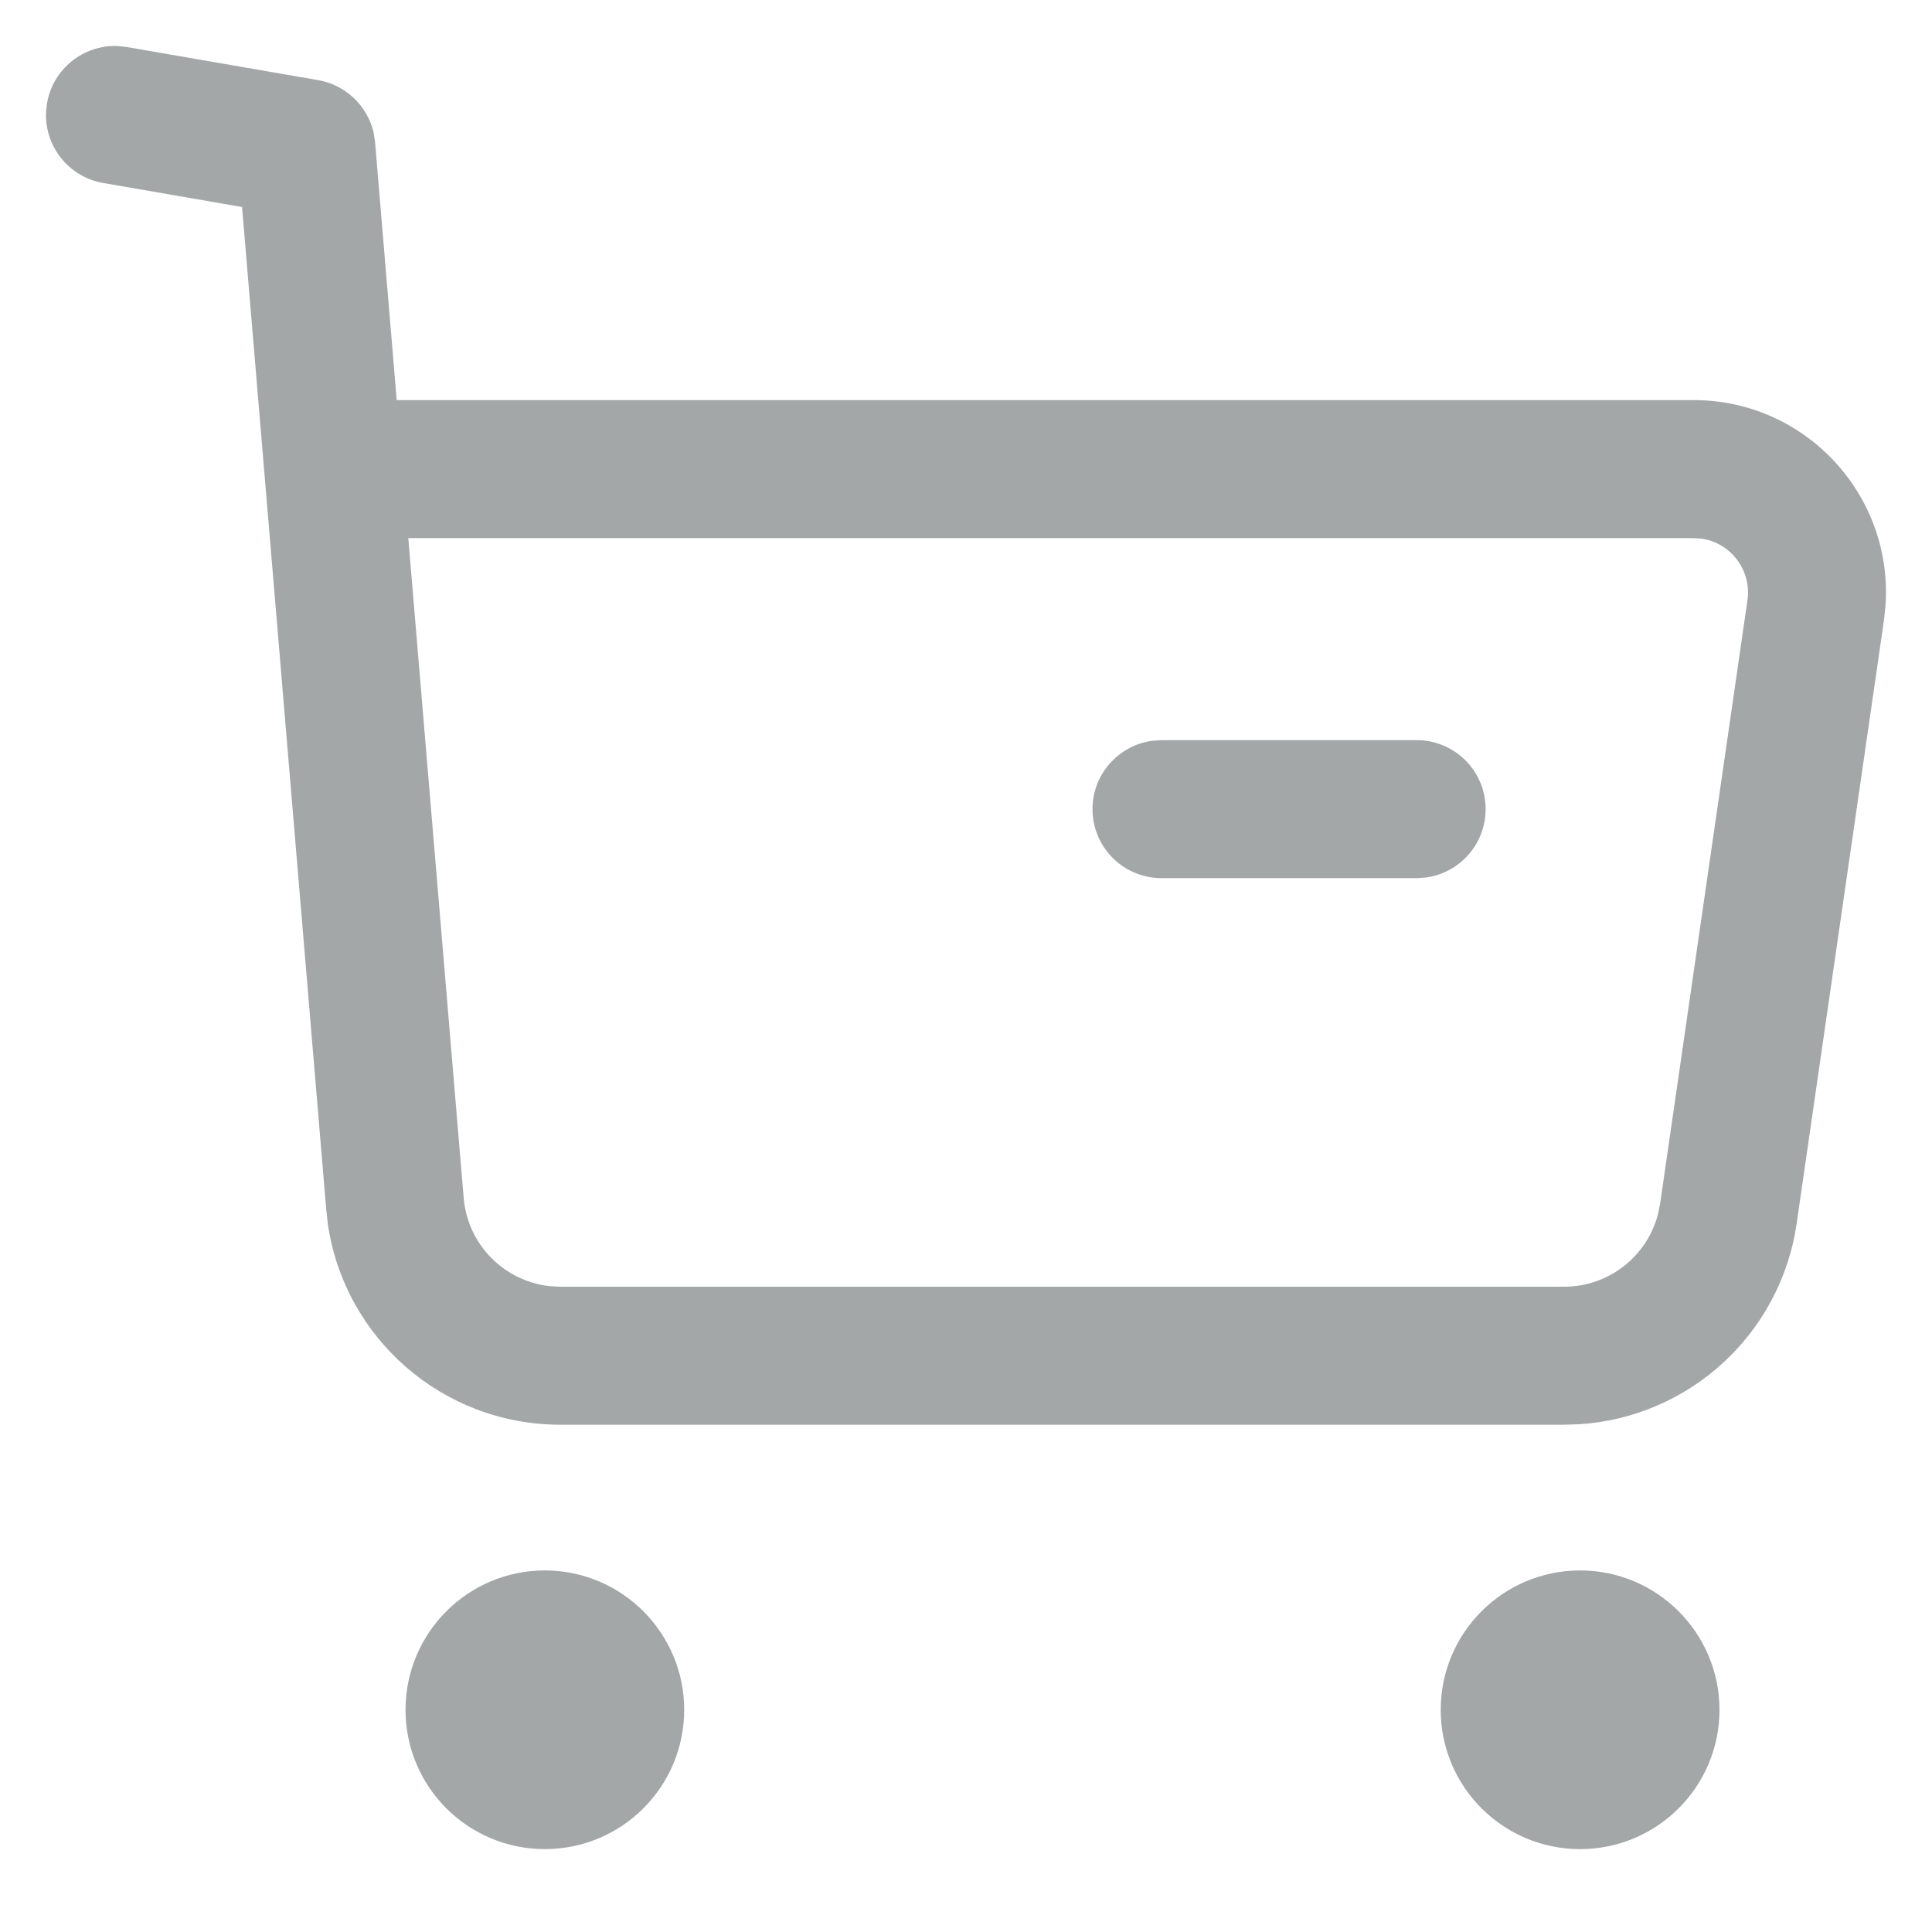
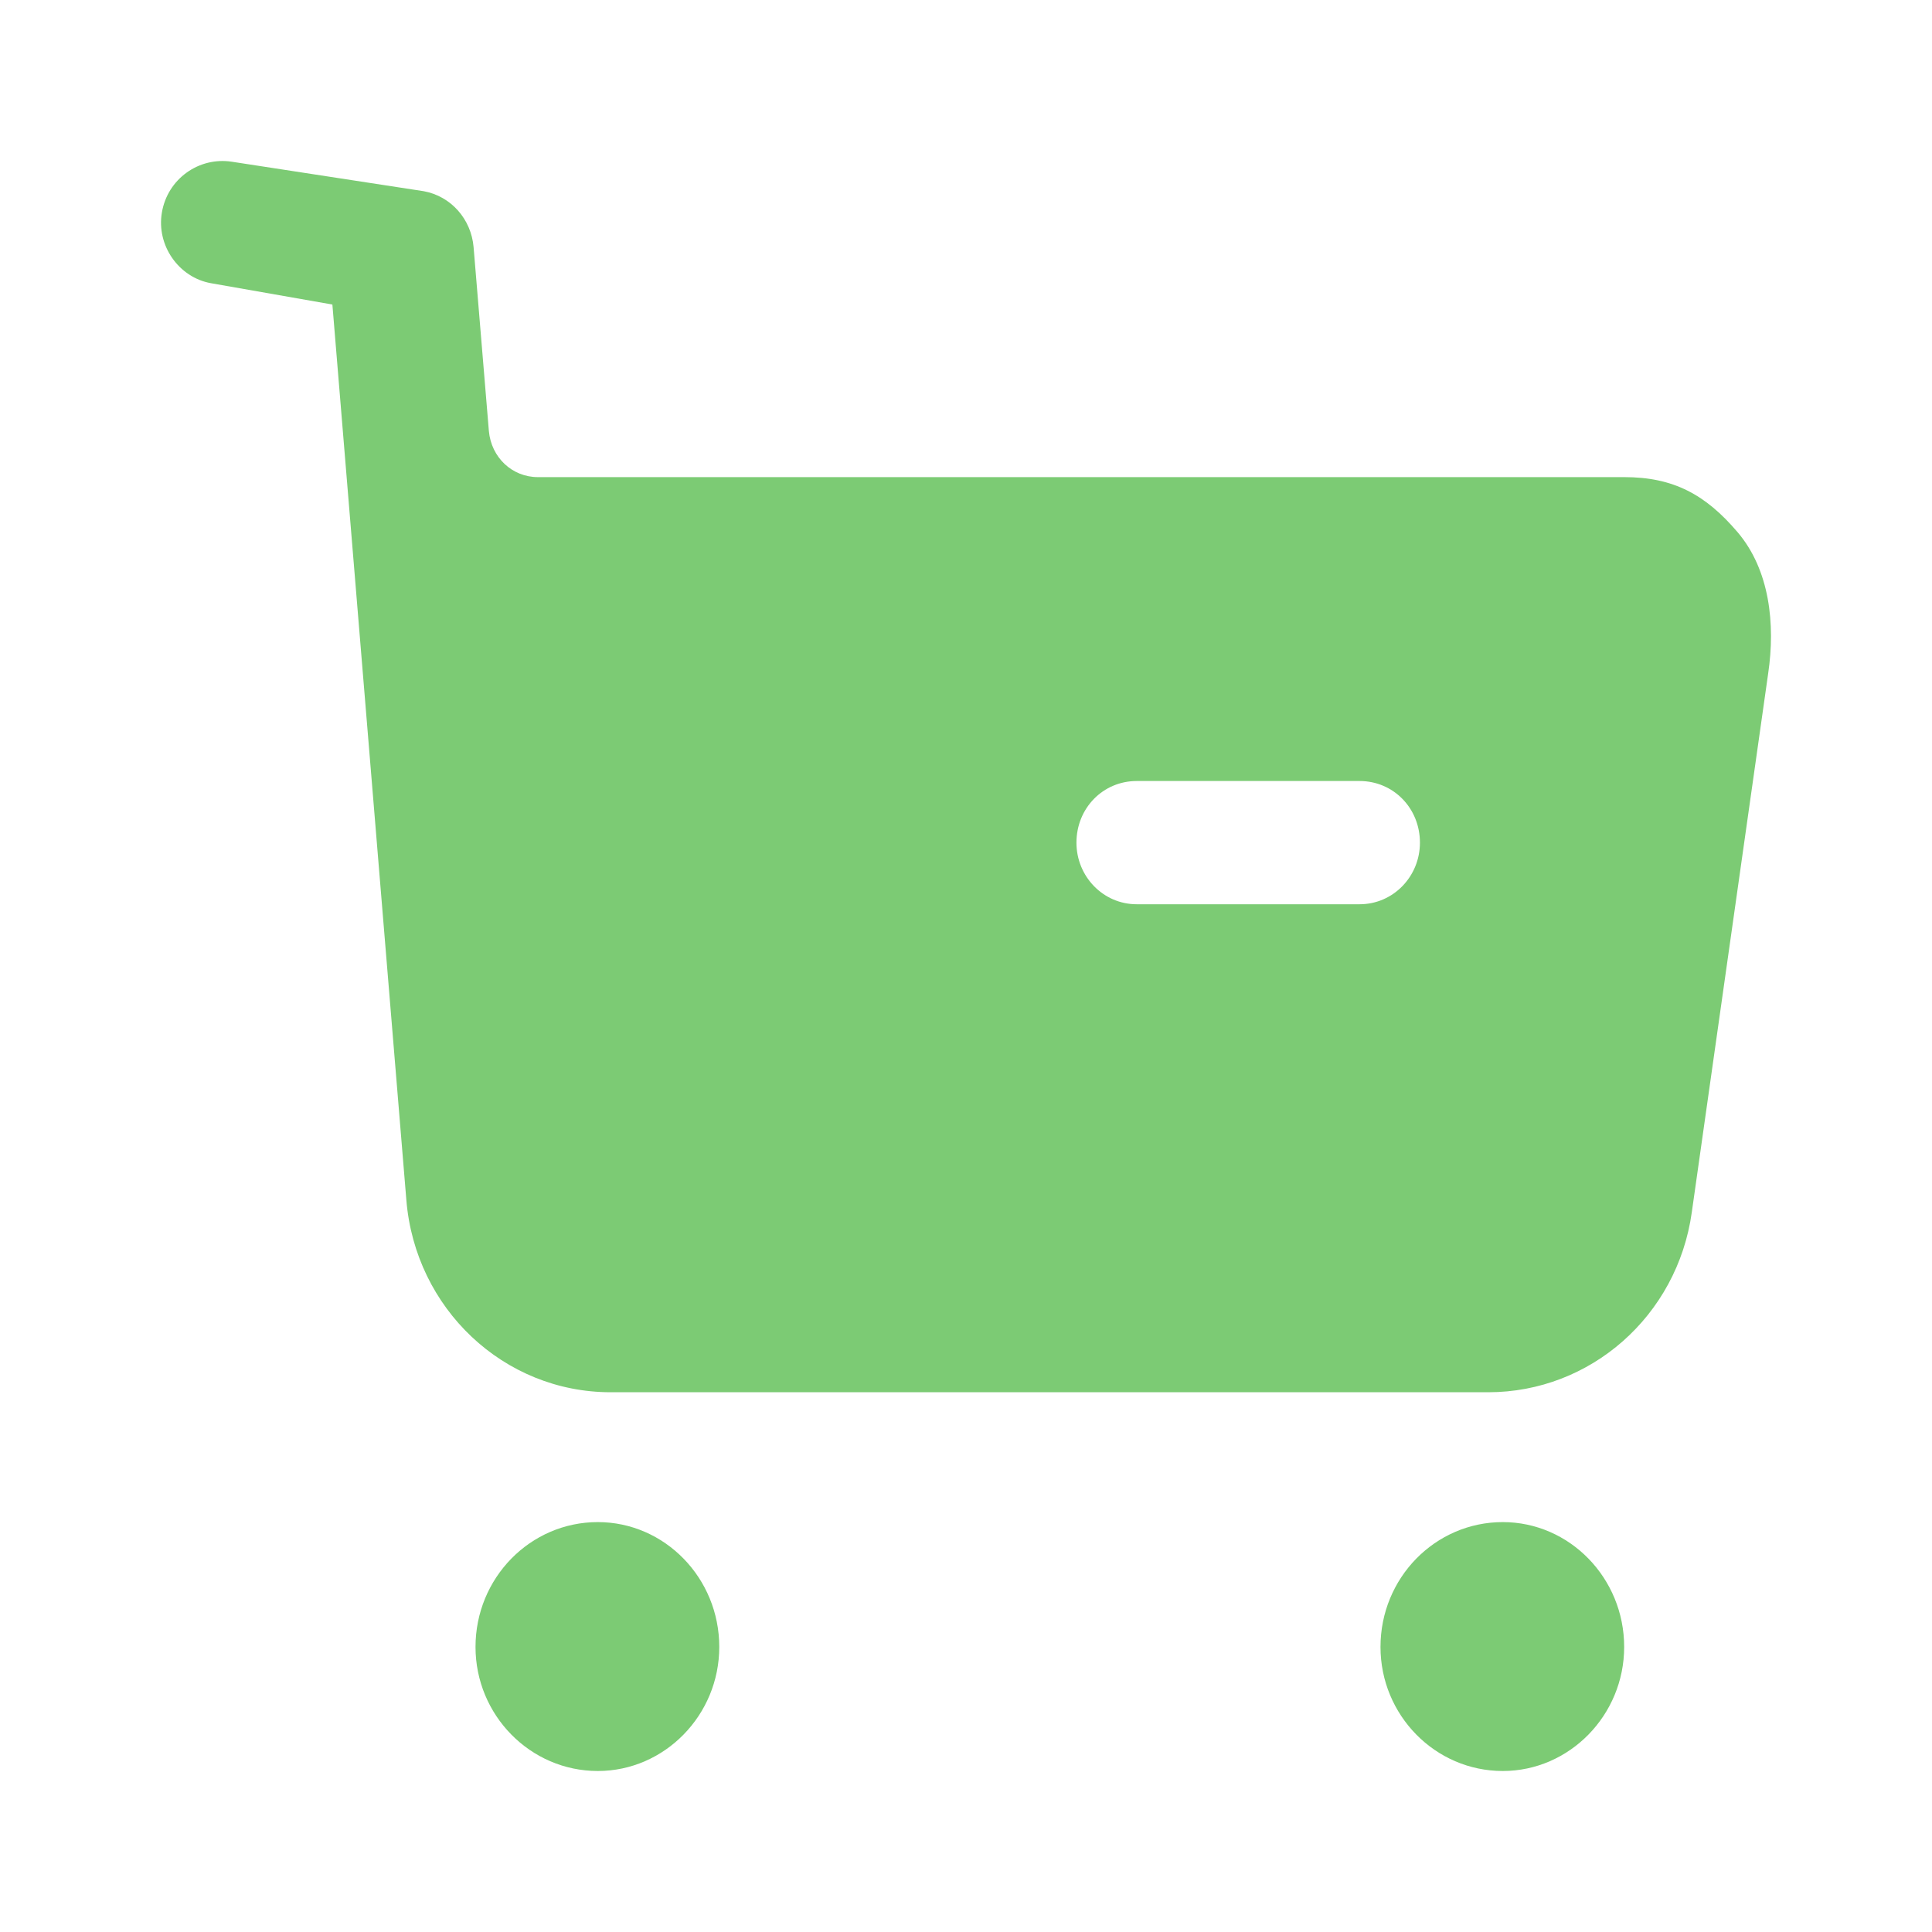
- <svg xmlns="http://www.w3.org/2000/svg" width="21" height="21" viewBox="0 0 21 21" fill="none">
-   <path d="M5.922 17.07C6.758 17.07 7.437 17.749 7.437 18.585C7.437 19.422 6.758 20.099 5.922 20.099C5.086 20.099 4.408 19.422 4.408 18.585C4.408 17.749 5.086 17.07 5.922 17.07ZM17.175 17.07C18.011 17.07 18.69 17.749 18.69 18.585C18.69 19.422 18.011 20.099 17.175 20.099C16.339 20.099 15.66 19.422 15.66 18.585C15.66 17.749 16.338 17.07 17.175 17.07ZM1.276 0.5L1.378 0.511L3.458 0.871C3.757 0.923 3.991 1.148 4.06 1.436L4.077 1.547L4.312 4.349H18.409C19.632 4.349 20.582 5.39 20.494 6.589L20.478 6.739L19.529 13.298C19.355 14.5 18.363 15.404 17.166 15.481L17.002 15.486H6.09C4.817 15.486 3.748 14.552 3.564 13.309L3.546 13.146L2.631 2.25L1.122 1.989C0.748 1.924 0.487 1.593 0.5 1.224L0.511 1.122C0.576 0.748 0.907 0.487 1.276 0.5ZM18.409 5.849H4.438L5.04 13.021C5.083 13.528 5.479 13.925 5.974 13.98L6.09 13.986H17.002C17.485 13.986 17.901 13.658 18.021 13.2L18.045 13.083L18.994 6.525C19.041 6.198 18.813 5.902 18.497 5.855L18.409 5.849ZM15.398 8.045C15.813 8.045 16.148 8.381 16.148 8.795C16.148 9.175 15.866 9.488 15.5 9.538L15.398 9.545H12.625C12.211 9.545 11.875 9.209 11.875 8.795C11.875 8.415 12.158 8.102 12.524 8.052L12.625 8.045H15.398Z" fill="#A3A7A7" />
+ <svg xmlns="http://www.w3.org/2000/svg" width="24" height="24" viewBox="0 0 24 24" fill="none">
+   <path d="M7.426 18.908C8.256 18.908 8.935 19.602 8.935 20.459C8.935 21.306 8.256 22 7.426 22C6.587 22 5.907 21.306 5.907 20.459C5.907 19.602 6.587 18.908 7.426 18.908ZM18.668 18.908C19.497 18.908 20.176 19.602 20.176 20.459C20.176 21.306 19.497 22 18.668 22C17.828 22 17.149 21.306 17.149 20.459C17.149 19.602 17.828 18.908 18.668 18.908ZM2.778 2L2.88 2.009L5.263 2.375C5.603 2.437 5.853 2.722 5.883 3.069L6.073 5.355C6.103 5.683 6.362 5.927 6.682 5.927H20.177C20.786 5.927 21.186 6.142 21.585 6.611C21.985 7.081 22.055 7.754 21.965 8.365L21.016 15.06C20.836 16.347 19.757 17.295 18.488 17.295H7.586C6.257 17.295 5.158 16.255 5.048 14.908L4.129 3.783L2.62 3.518C2.221 3.447 1.941 3.049 2.011 2.64C2.081 2.223 2.47 1.946 2.88 2.009L2.778 2ZM16.889 9.702H14.121C13.702 9.702 13.372 10.039 13.372 10.468C13.372 10.886 13.702 11.233 14.121 11.233H16.889C17.309 11.233 17.639 10.886 17.639 10.468C17.639 10.039 17.309 9.702 16.889 9.702Z" fill="#7CCB74" />
</svg>
